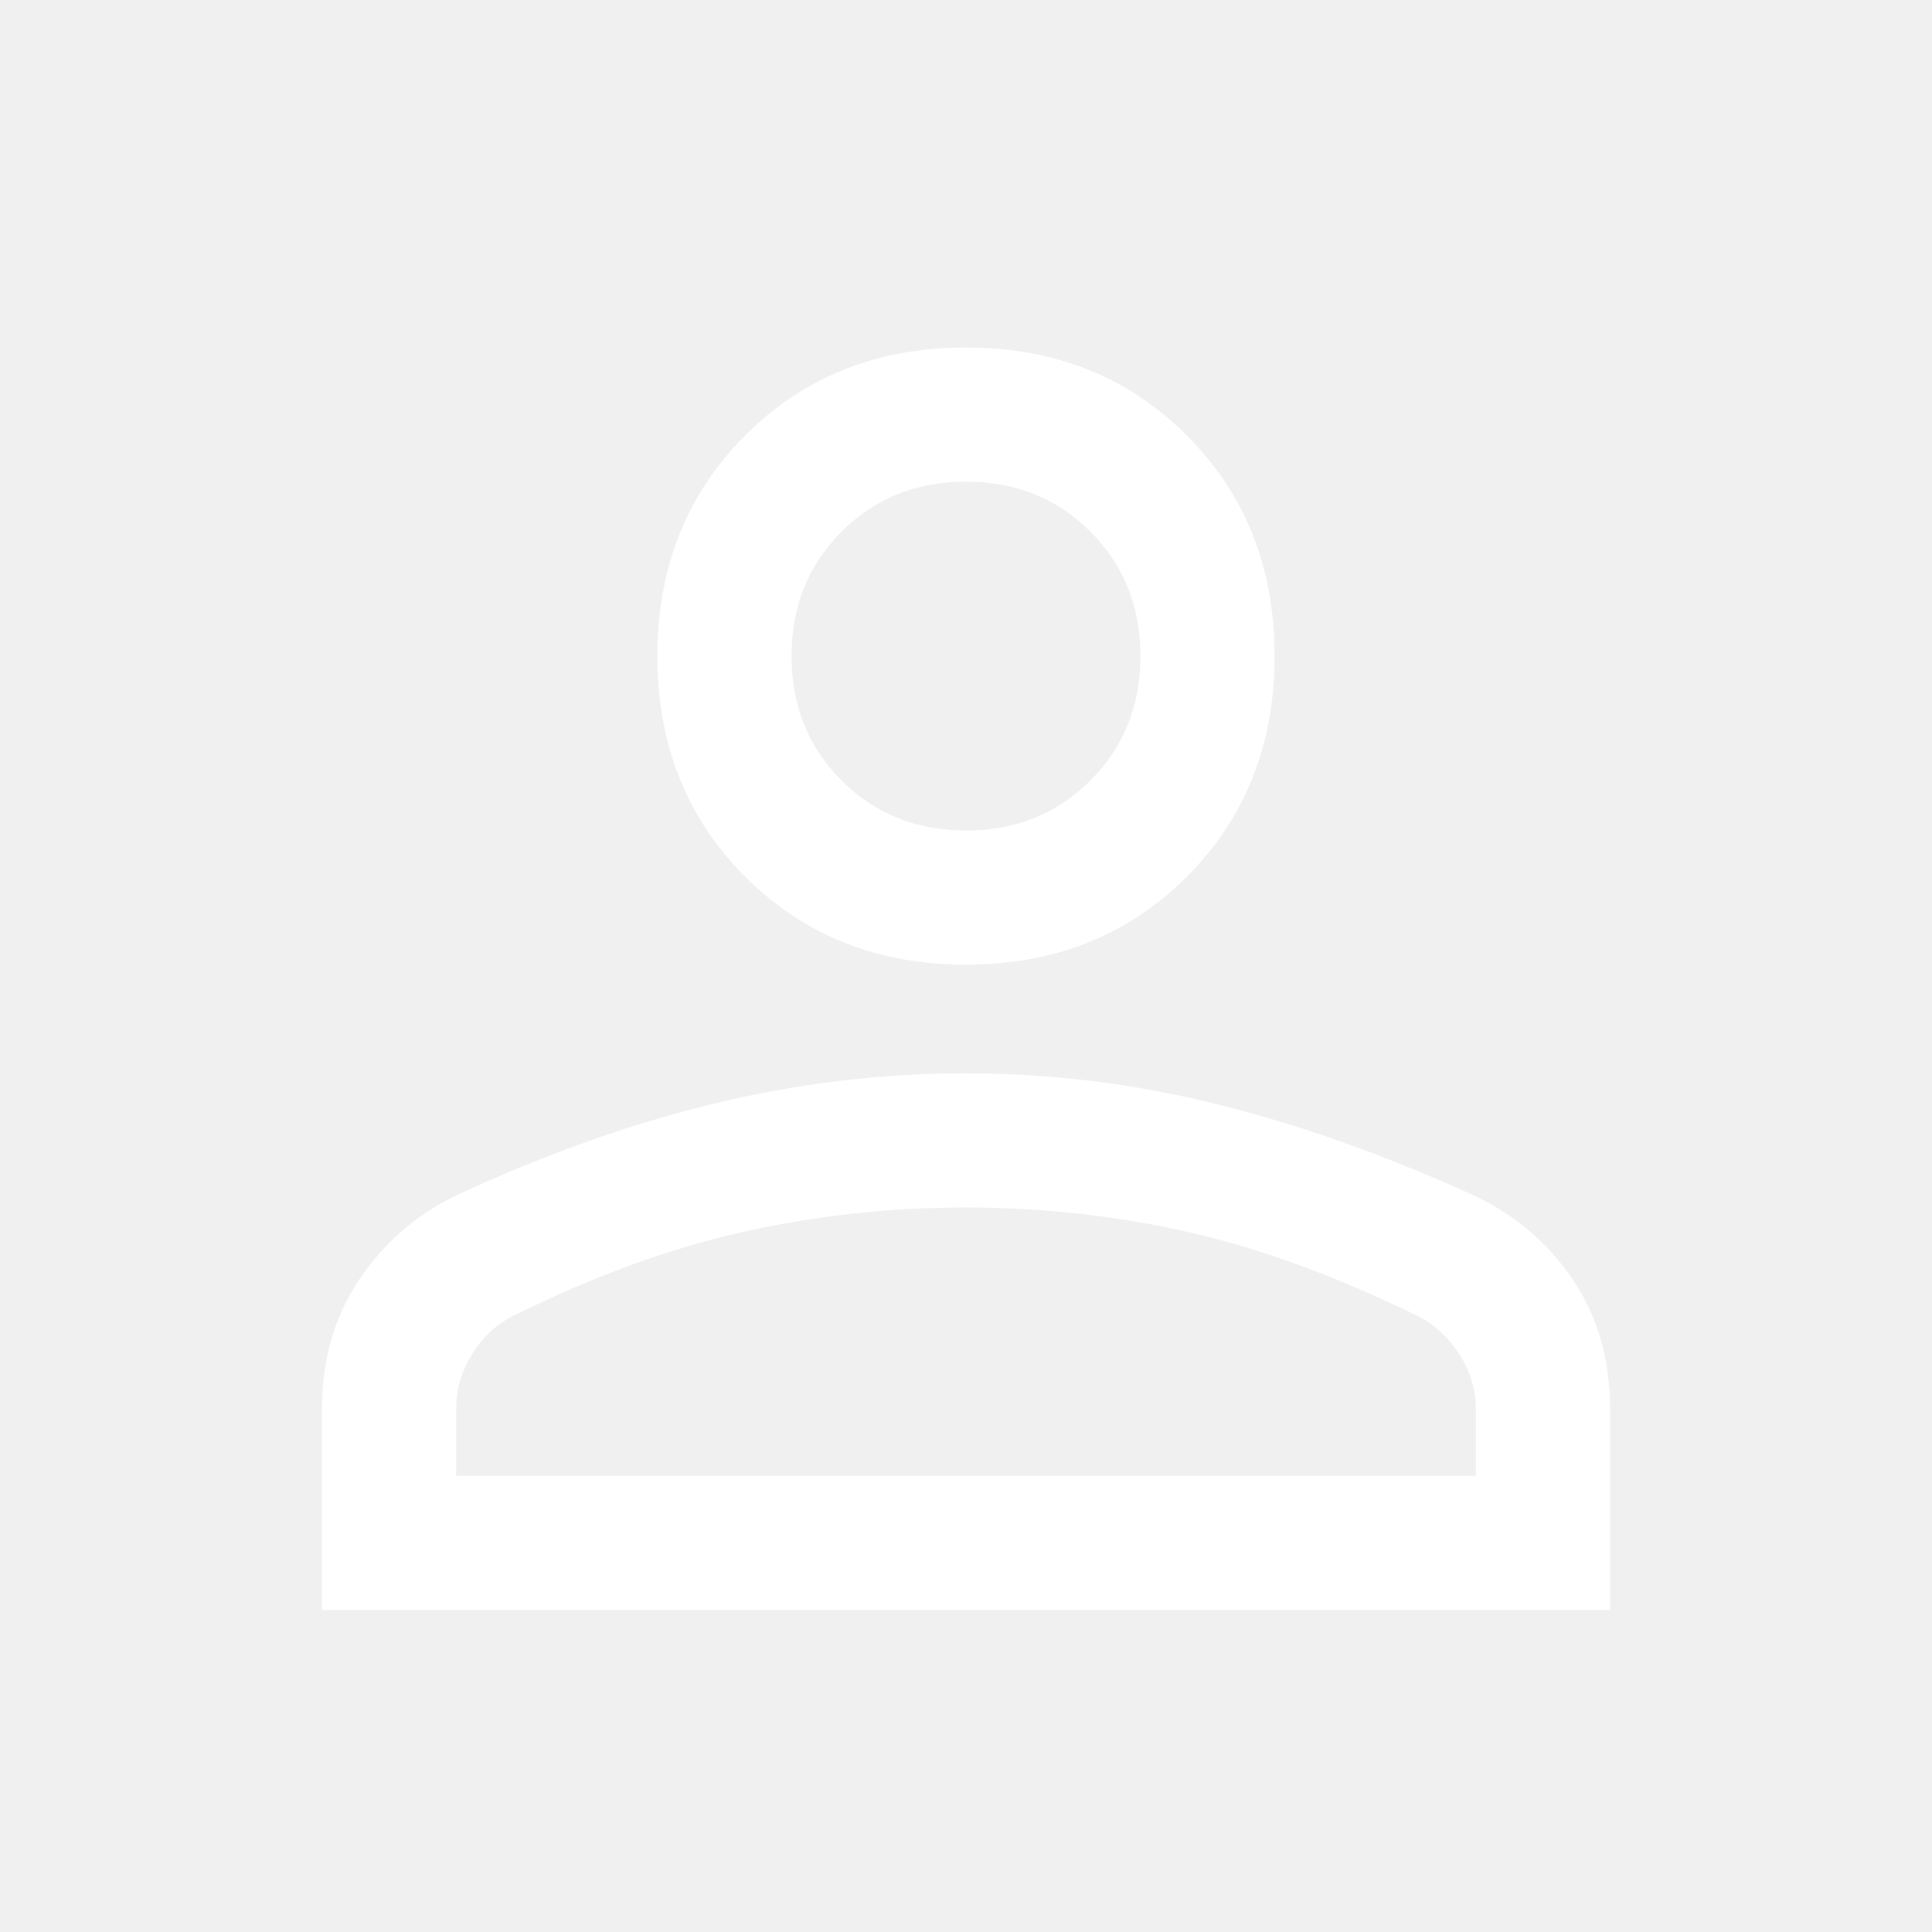
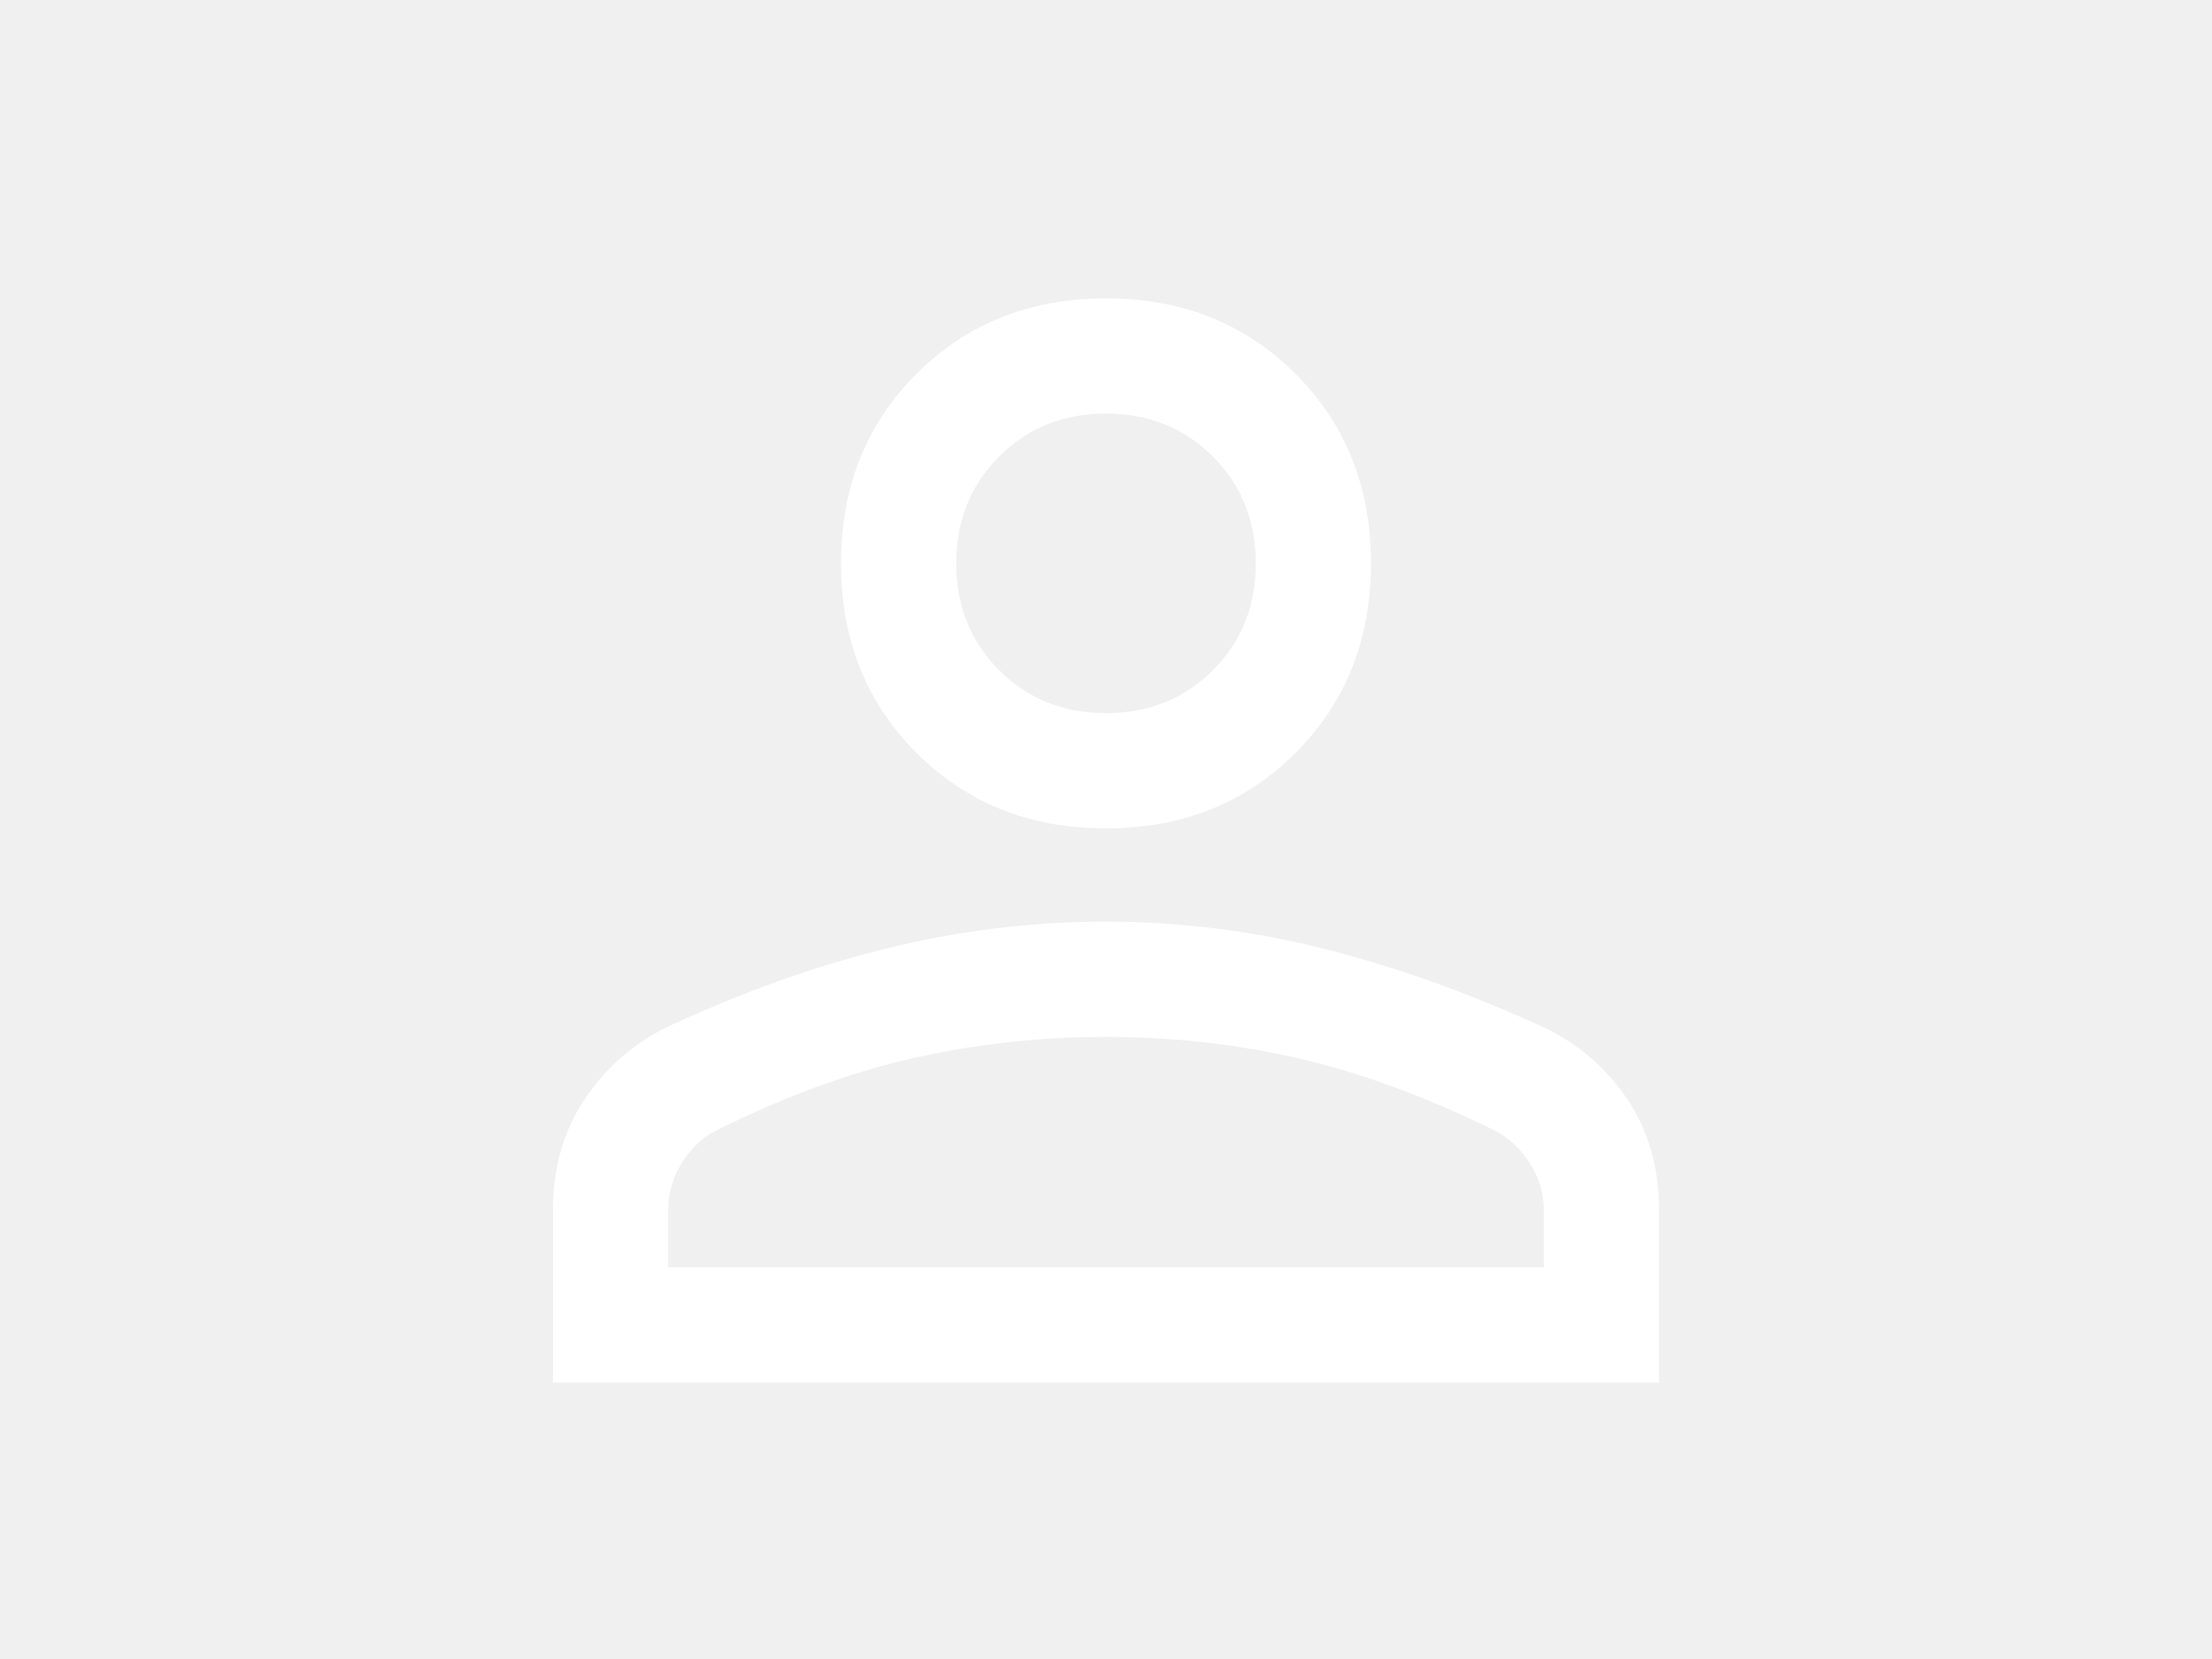
- <svg xmlns="http://www.w3.org/2000/svg" height="40px" viewBox="0 -960 960 960" width="40px" fill="#FFFFFF">
+ <svg xmlns="http://www.w3.org/2000/svg" height="30px" viewBox="0 -960 960 960" width="40px" fill="#FFFFFF">
  <path d="M480-480.67q-66 0-109.67-43.66Q326.67-568 326.67-634t43.66-109.67Q414-787.33 480-787.33t109.67 43.66Q633.33-700 633.33-634t-43.66 109.67Q546-480.67 480-480.67ZM160-160v-100q0-36.67 18.5-64.17T226.67-366q65.33-30.33 127.66-45.5 62.34-15.17 125.67-15.17t125.33 15.5q62 15.5 127.28 45.3 30.54 14.42 48.96 41.81Q800-296.67 800-260v100H160Zm66.67-66.67h506.66V-260q0-14.33-8.16-27-8.17-12.67-20.5-19-60.67-29.67-114.34-41.83Q536.67-360 480-360t-111 12.17Q314.67-335.67 254.67-306q-12.34 6.33-20.17 19-7.83 12.67-7.83 27v33.33ZM480-547.33q37 0 61.83-24.84Q566.67-597 566.67-634t-24.84-61.83Q517-720.67 480-720.67t-61.83 24.84Q393.33-671 393.33-634t24.84 61.83Q443-547.33 480-547.33Zm0-86.67Zm0 407.33Z" />
</svg>
